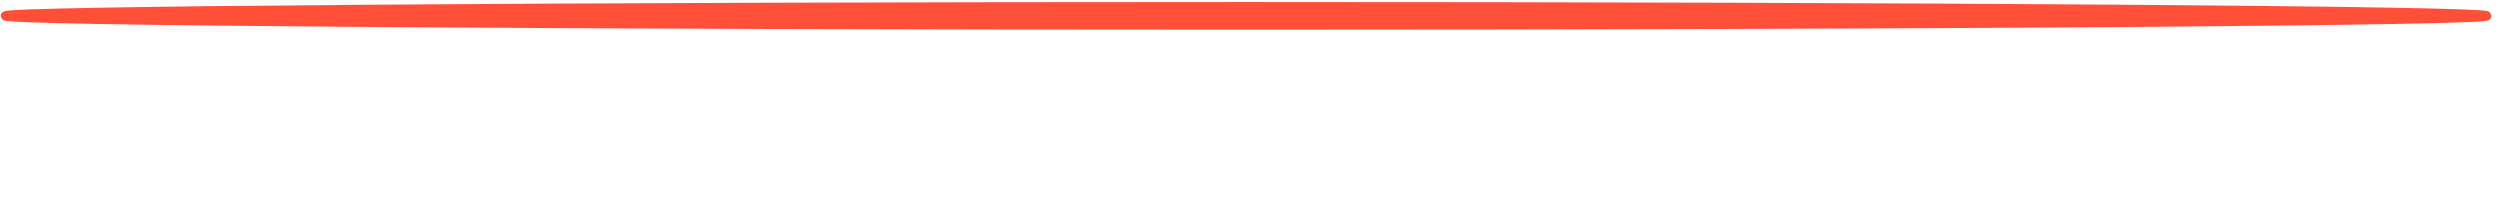
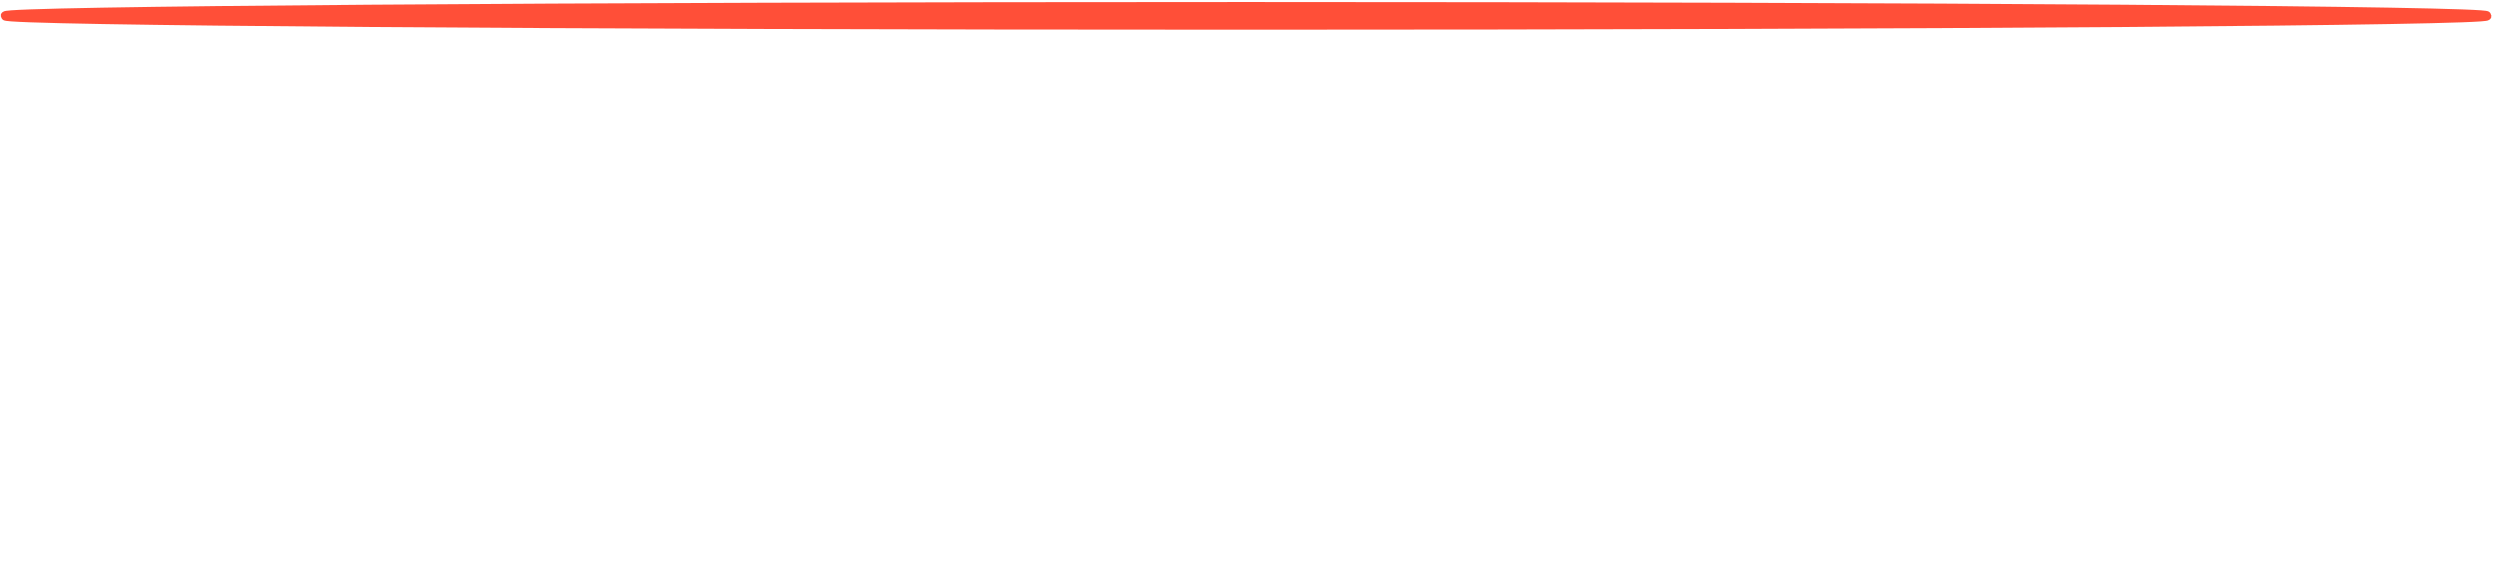
- <svg xmlns="http://www.w3.org/2000/svg" width="271px" height="24px" viewBox="0 0 271 24" version="1.1">
+ <svg xmlns="http://www.w3.org/2000/svg" width="271px" height="62px" viewBox="0 0 271 62" version="1.1">
  <defs />
  <g id="Page-1" stroke="none" stroke-width="1" fill="none" fill-rule="evenodd">
    <g id="Desktop-HD" stroke="#FF4F38" fill="#FF4F38">
      <ellipse id="Oval" cx="135.075" cy="1.719" rx="134.5" ry="1" />
    </g>
  </g>
</svg>
